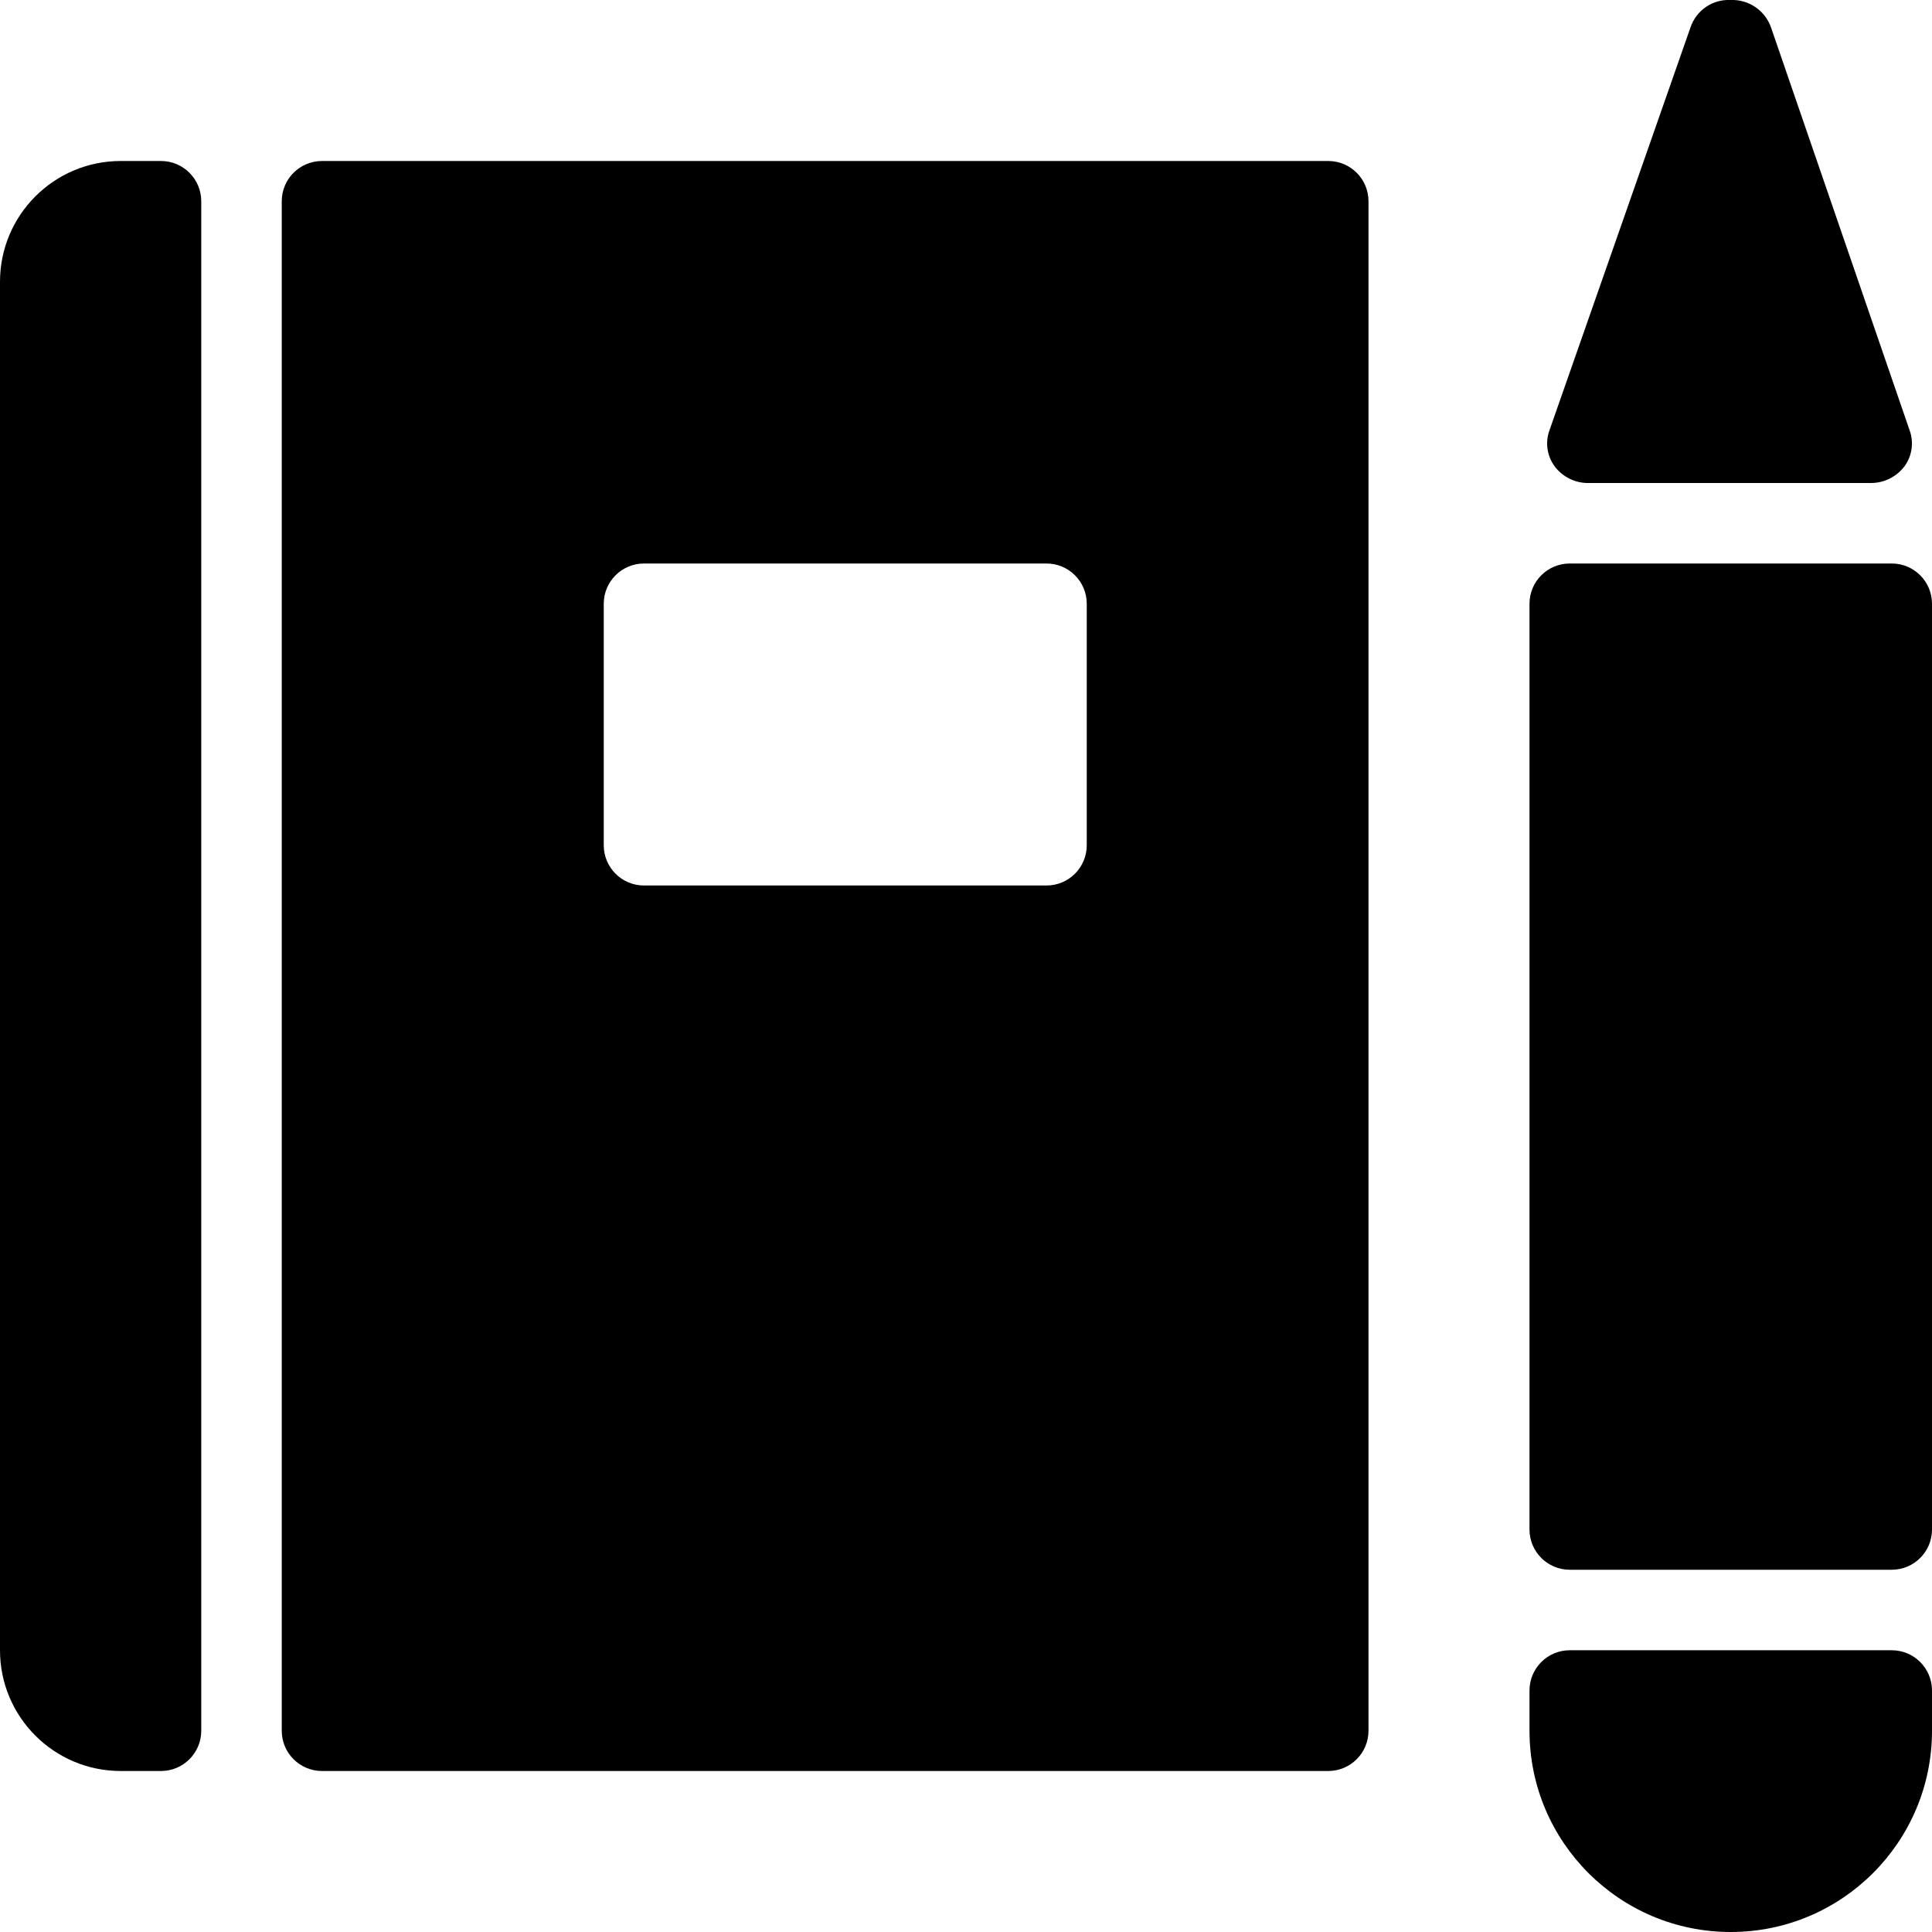
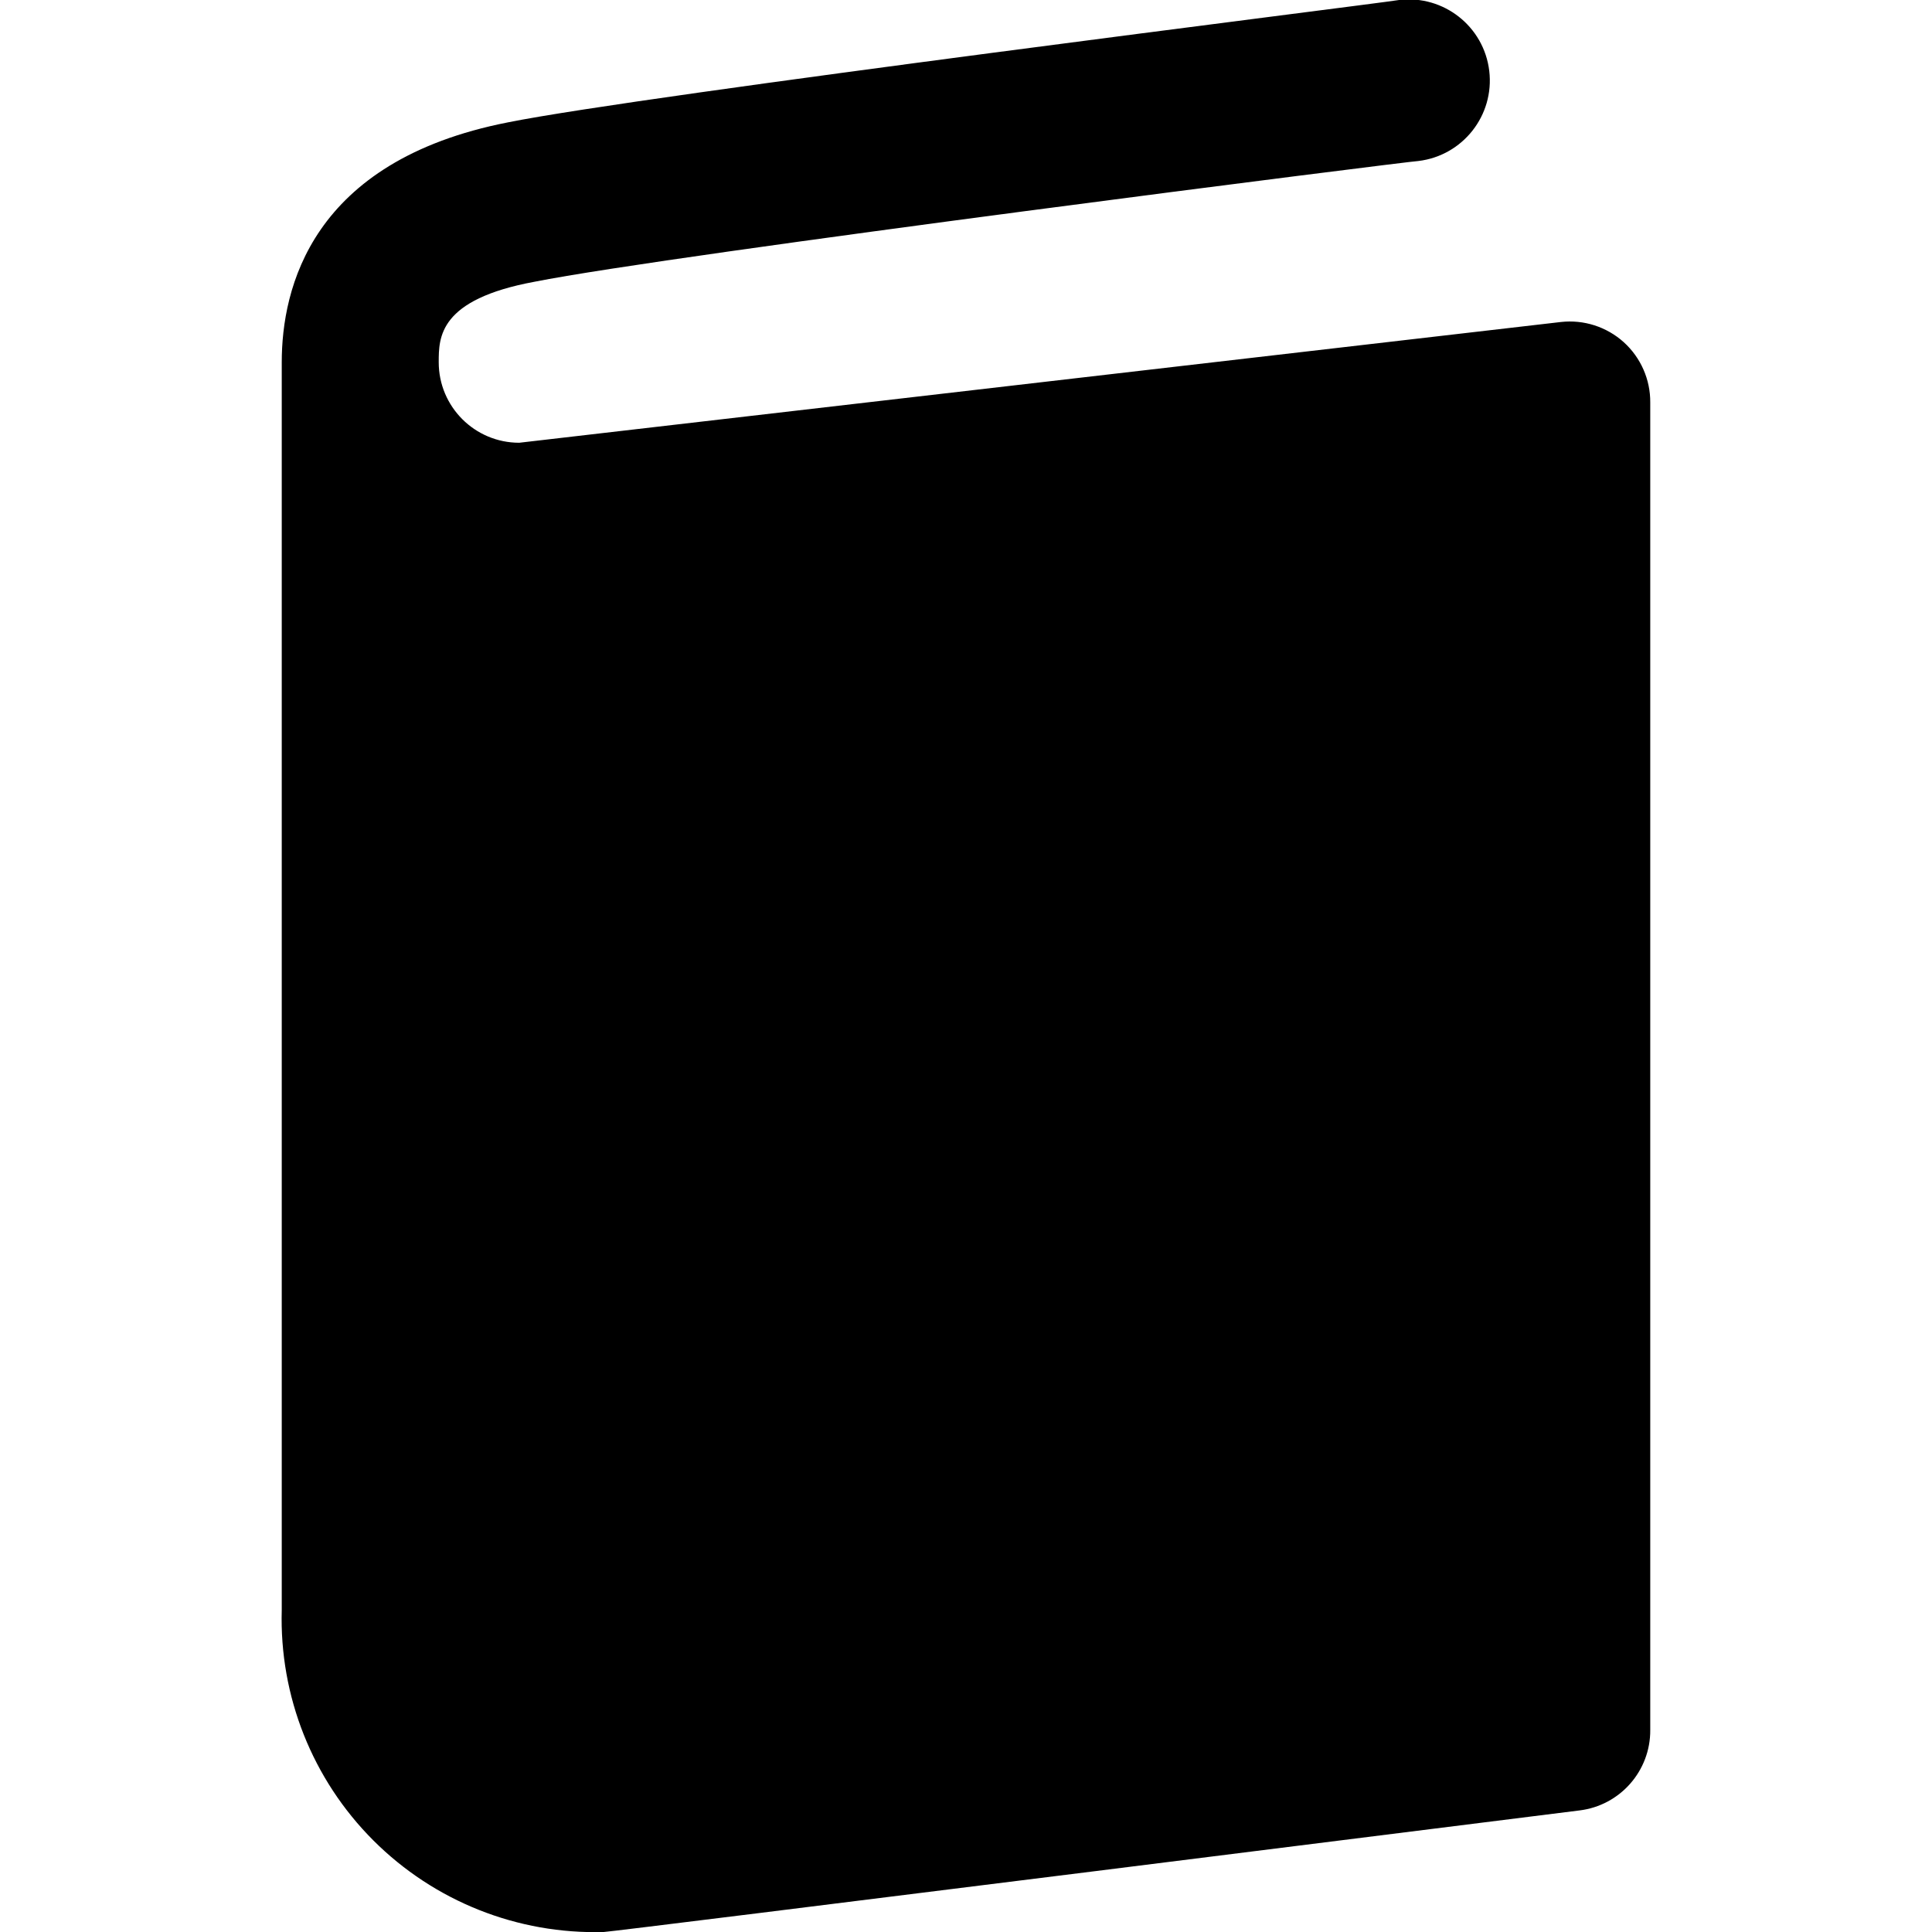
<svg xmlns="http://www.w3.org/2000/svg" viewBox="0 0 140 140">
  <g transform="matrix(5.833333,0,0,5.833333,0,0)">
-     <g>
-       <path d="M19.75,6h3.5a.52.52,0,0,0,.41-.21.48.48,0,0,0,.06-.45L22,.34A.51.51,0,0,0,21.5,0,.5.5,0,0,0,21,.34l-1.75,5a.48.48,0,0,0,.06.45A.52.52,0,0,0,19.75,6Z" />
-       <path d="M17,2.5a.5.5,0,0,0-.5-.5H4a.5.5,0,0,0-.5.5v19A.5.5,0,0,0,4,22H16.5a.5.5,0,0,0,.5-.5Zm-9.5,8v-3A.5.5,0,0,1,8,7h5a.5.5,0,0,1,.5.5v3a.5.5,0,0,1-.5.5H8A.5.5,0,0,1,7.5,10.5Z" />
-       <path d="M2.5,2.5A.5.5,0,0,0,2,2H1.5A1.5,1.5,0,0,0,0,3.5v17A1.5,1.5,0,0,0,1.5,22H2a.5.5,0,0,0,.5-.5Z" />
-       <rect x="19" y="7" width="5" height="12.5" rx="0.5" />
-       <path d="M24,21a.5.5,0,0,0-.5-.5h-4a.5.5,0,0,0-.5.5v.5a2.5,2.5,0,0,0,5,0Z" />
-     </g>
+     <path d="M20.17,4.25A1,1,0,0,0,19.39,4L6.45,5.5a1,1,0,0,1-1-1c0-.31,0-.78,1.19-1C8.35,3.16,17.53,2,17.62,2a1,1,0,0,0-.24-2C17,.06,8,1.18,6.31,1.52,3.86,2,3.5,3.59,3.5,4.5V20a3.89,3.89,0,0,0,4,4c.1,0,12.12-1.51,12.12-1.51a1,1,0,0,0,.88-1V5A1,1,0,0,0,20.17,4.25Z" />
  </g>
</svg>
